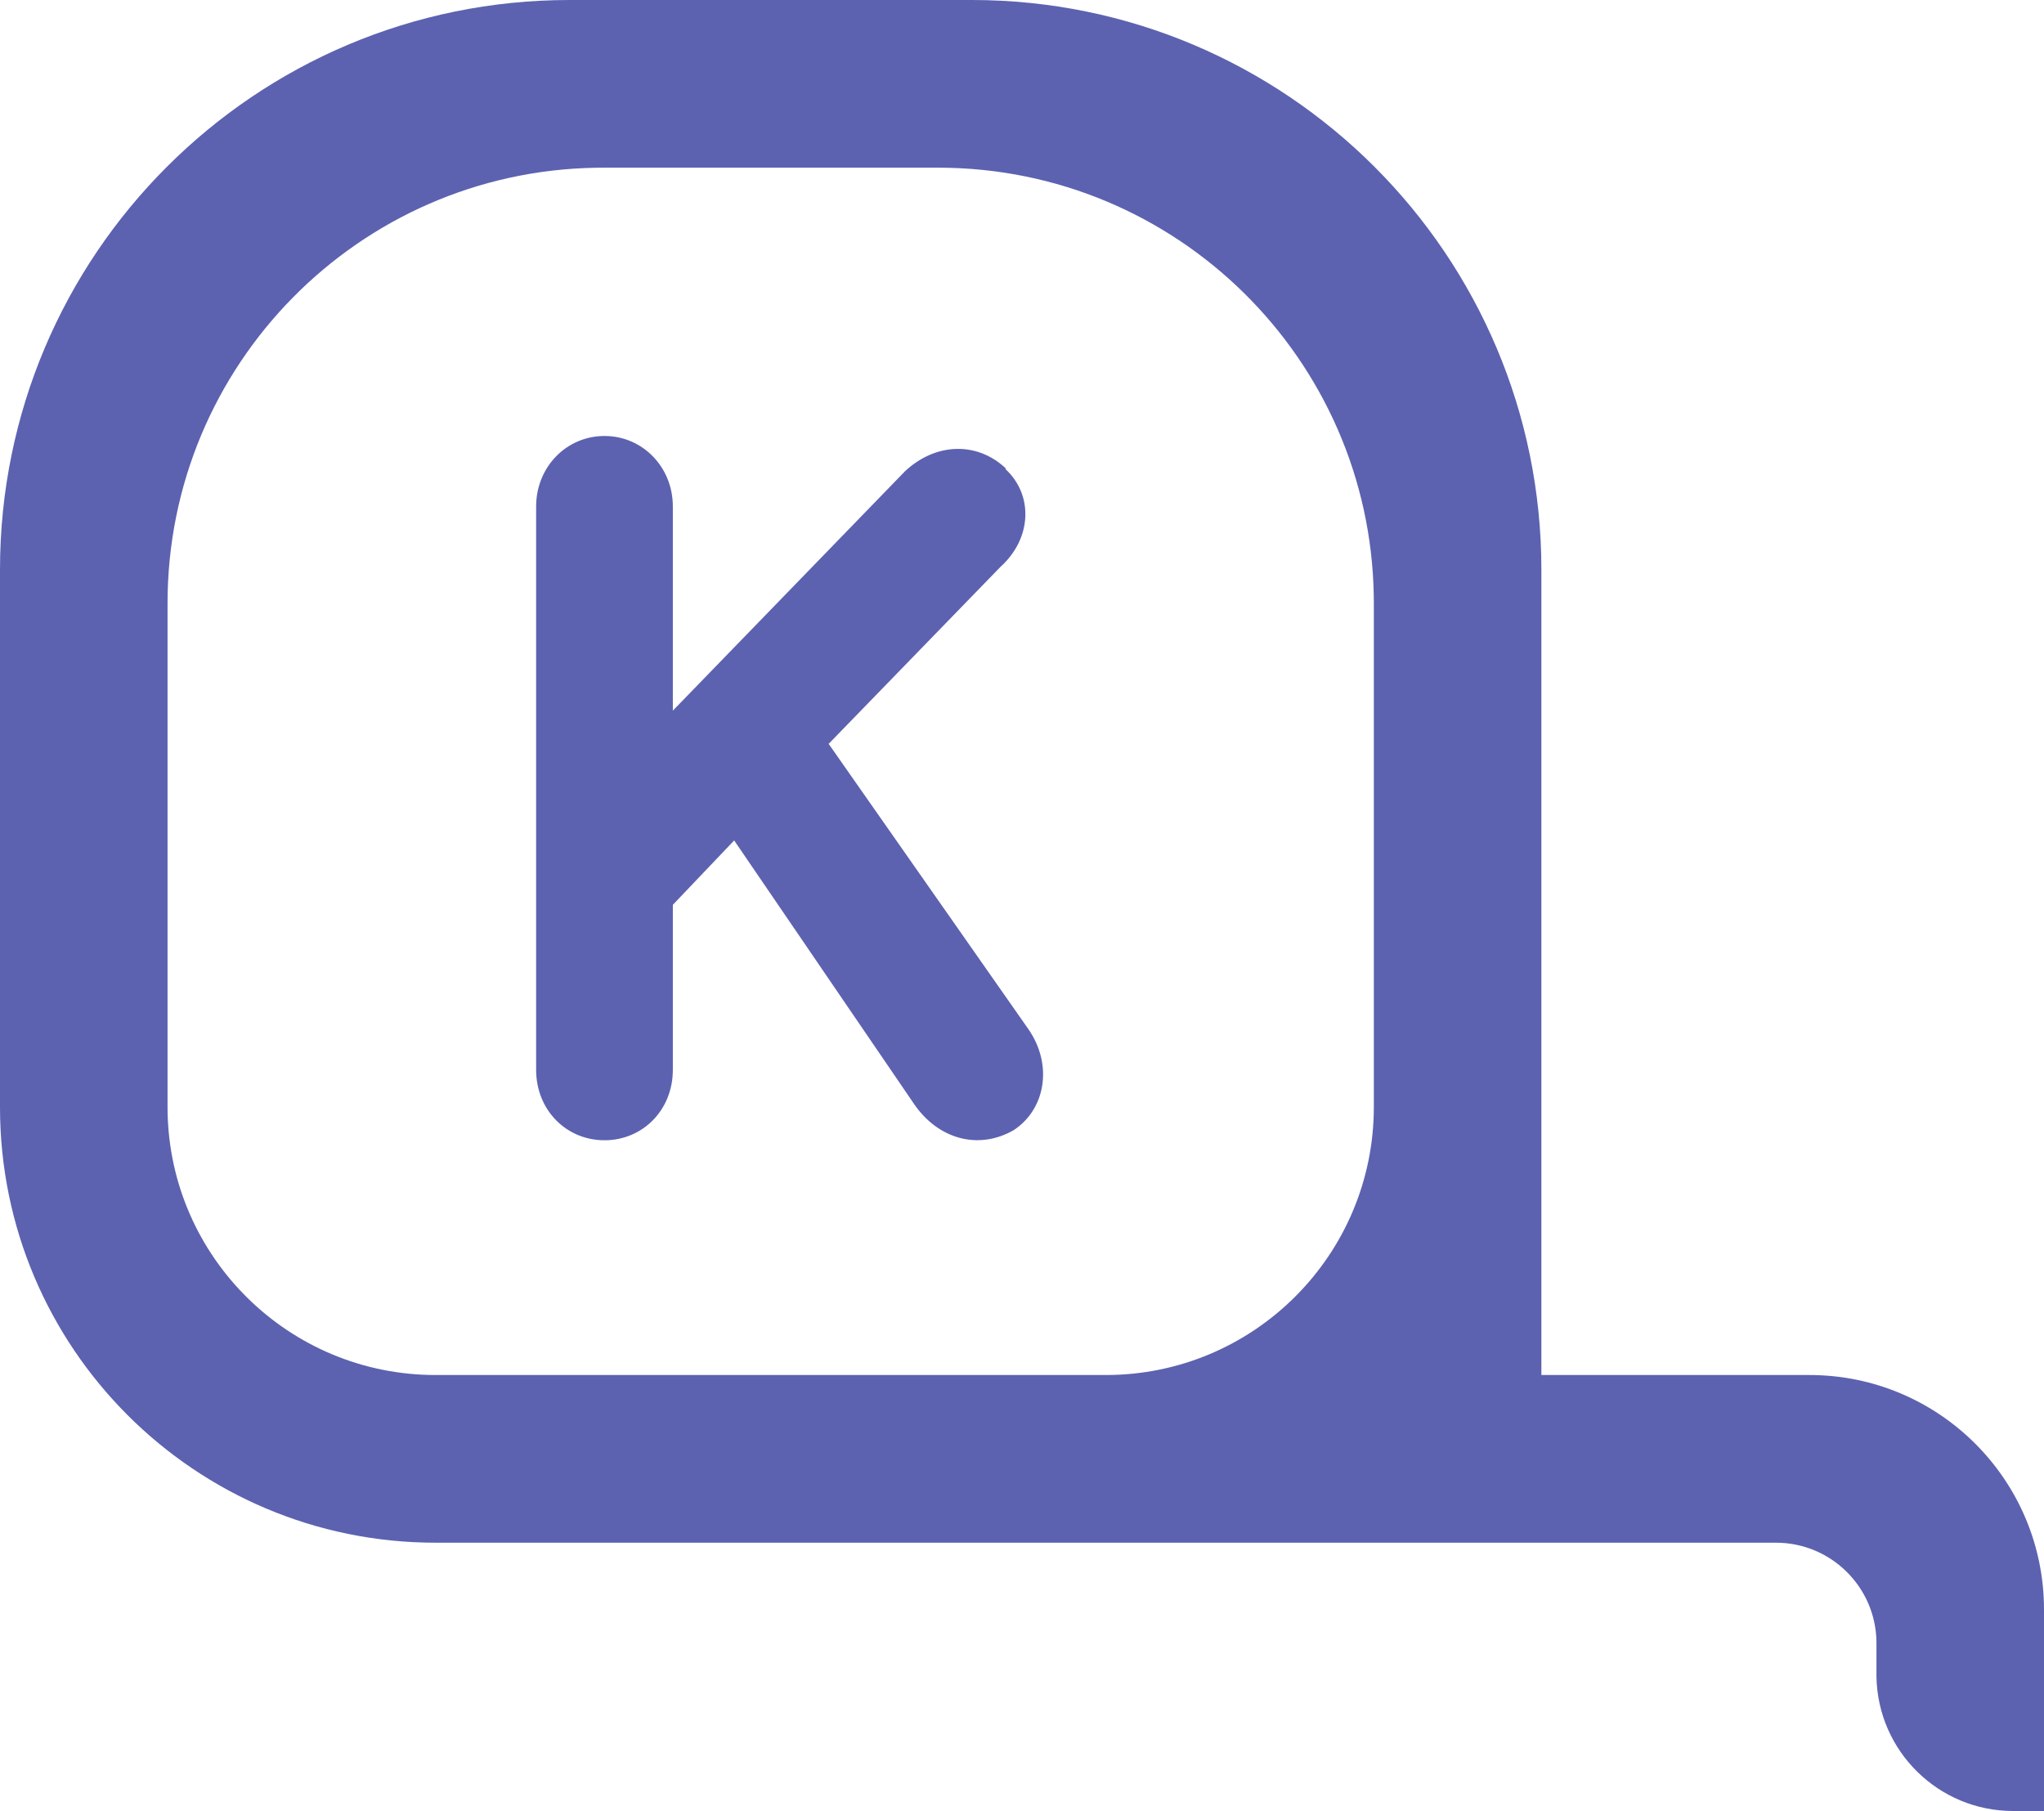
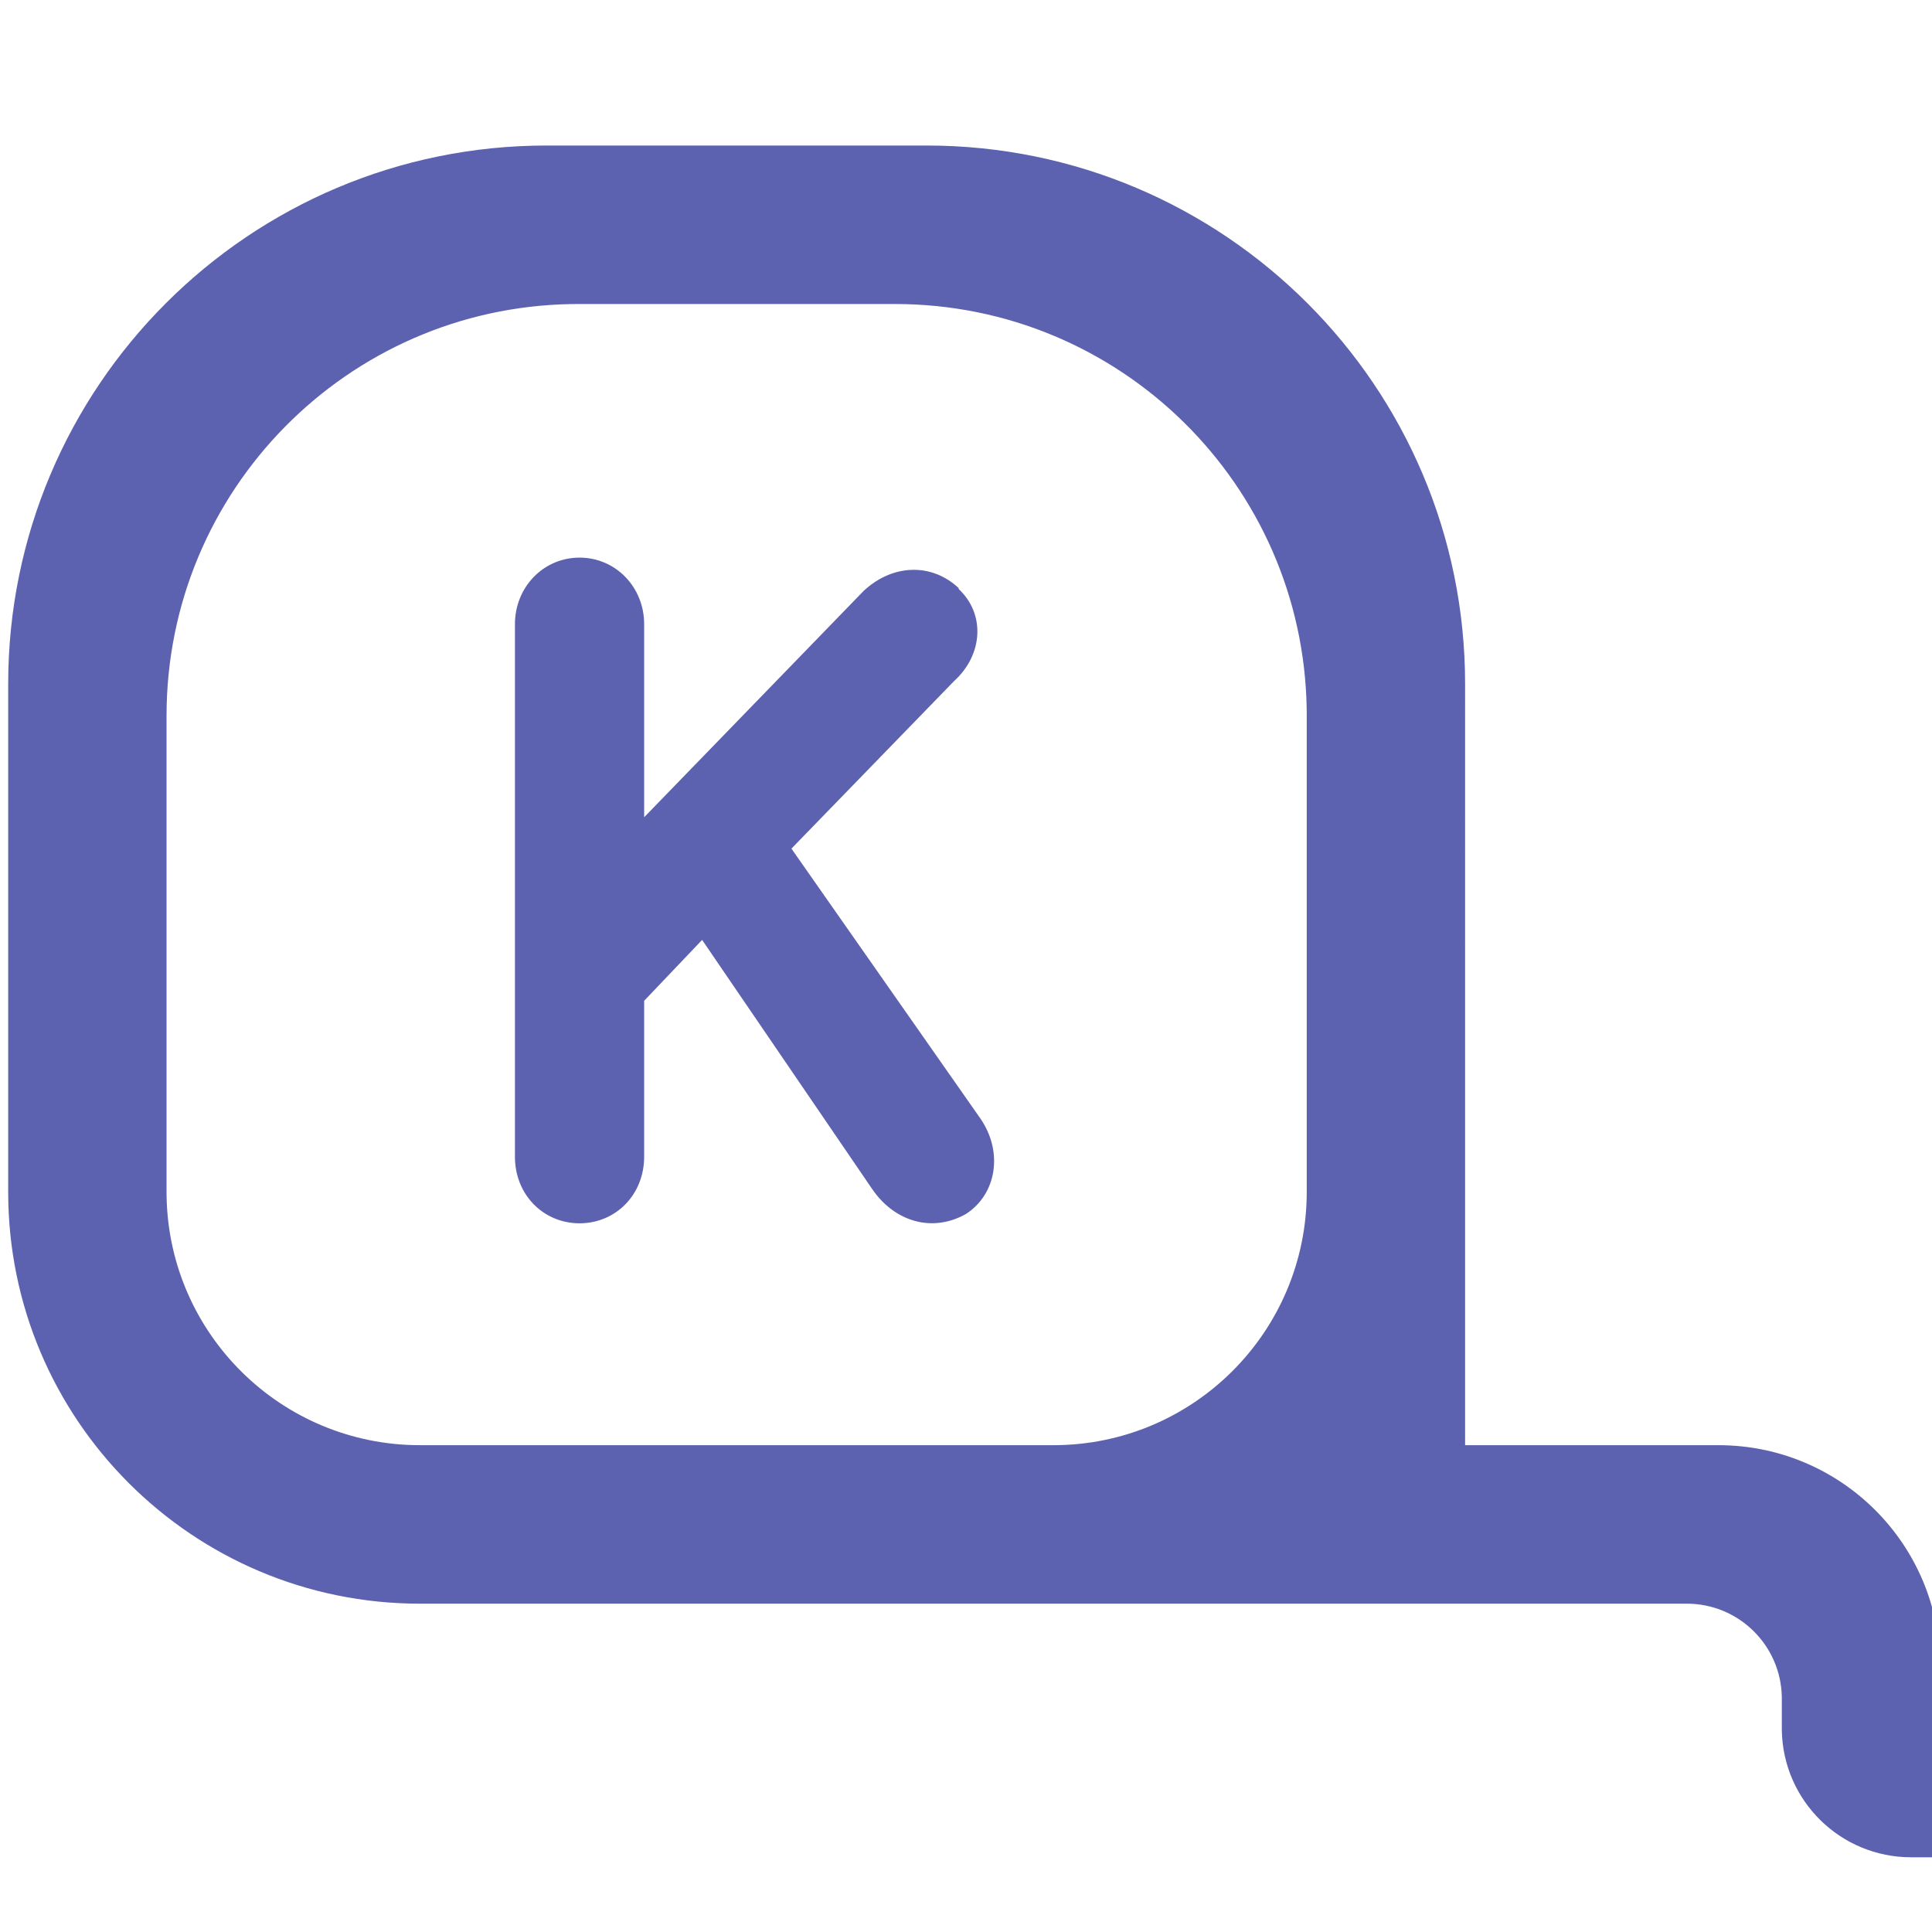
- <svg xmlns="http://www.w3.org/2000/svg" viewBox="0 0 500 443" version="1.1">
-   <style>
+ <svg xmlns="http://www.w3.org/2000/svg" viewBox="0 0 500 500" version="1.1" id="Karpenter">
+   <style id="style2">
    path { fill: #5C62B0; }
    @media (prefers-color-scheme: dark) {
        path { fill: #8890e2; }
    }
    </style>
-   <g id="Page-1" stroke="none" stroke-width="1" fill="none" fill-rule="evenodd">
-     <path d="M237.705,0 C314.663,0 377.049,62.387 377.049,139.344 L377.049,139.344 L377.049,336.352 L442.623,336.352 C474.311,336.352 500,362.04 500,393.729 L500,393.729 L500,443 L492.454,443 C474.229,443 459.359,428.407 459.016,410.185 L459.016,410.185 L459.016,401.961 L459.013,401.554 C458.796,388.161 447.871,377.37 434.426,377.37 L434.426,377.37 L106.557,377.37 C47.707,377.37 6.03909994e-15,329.663 6.03909994e-15,270.813 L6.03909994e-15,270.813 L-1.00611761e-14,139.344 C-1.00611761e-14,62.387 62.387,5.68434189e-14 139.344,5.68434189e-14 L139.344,5.68434189e-14 Z M229.508,41.019 L147.541,41.019 L145.779,41.033 C87.742,41.974 40.984,89.314 40.984,147.576 L40.984,147.576 L40.984,270.778 L40.992,271.862 C41.571,307.578 70.704,336.352 106.557,336.352 L106.557,336.352 L270.492,336.352 C306.707,336.352 336.066,306.993 336.066,270.778 L336.066,270.778 L336.066,147.576 L336.051,145.814 C335.11,87.777 287.77,41.019 229.508,41.019 L229.508,41.019 Z M147.869,106.648 C157.213,106.648 164.59,114.278 164.59,123.876 L164.59,123.876 L164.59,173.836 L221.393,115.262 C228.77,108.371 238.852,107.879 245.984,114.524 L245.984,114.524 L245.984,114.77 C252.869,121.169 252.377,131.751 244.754,138.643 L244.754,138.643 L202.705,181.958 L251.639,251.854 C257.541,260.468 255.82,271.296 247.951,276.465 C239.344,281.387 229.508,278.68 223.607,270.066 L223.607,270.066 L179.59,205.585 L164.59,221.336 L164.59,261.698 C164.59,271.543 157.213,278.926 147.869,278.926 C138.525,278.926 131.148,271.543 131.148,261.698 L131.148,261.698 L131.148,123.876 C131.148,114.278 138.525,106.648 147.869,106.648 Z" id="Karpenter" />
+   <g id="Page-1" transform="translate(2.118644,37.66102)" style="fill:none;fill-rule:evenodd;stroke:none;stroke-width:1">
+     <path d="m 237.705,0 c 76.958,0 139.344,62.387 139.344,139.344 v 0 l -1.8e-4,197.008 65.574,-1.5e-4 c 31.688,0 57.377,25.689 57.377,57.377 v 0 V 443 h -7.546 c -18.225,0 -33.095,-14.593 -33.438,-32.815 v 0 -8.225 l -0.003,-0.407 c -0.217,-13.393 -11.142,-24.184 -24.587,-24.184 v 0 H 106.557 C 47.707,377.37 0,329.663 0,270.813 v 0 -131.469 C 0,62.387 62.387,0 139.344,0 v 0 z m -8.197,41.019 h -81.967 l -1.762,0.014 C 87.742,41.974 40.984,89.314 40.984,147.576 v 0 123.202 l 0.009,1.084 c 0.579,35.715 29.712,64.489 65.565,64.489 v 0 h 163.934 c 36.215,0 65.574,-29.358 65.574,-65.574 v 0 -123.202 l -0.014,-1.762 C 335.11,87.777 287.77,41.019 229.508,41.019 Z m -81.639,65.63 c 9.344,0 16.721,7.629 16.721,17.228 v 0 49.961 l 56.803,-58.574 c 7.377,-6.891 17.459,-7.383 24.59,-0.738 v 0 0.246 c 6.885,6.399 6.393,16.982 -1.23,23.873 v 0 l -42.049,43.316 48.934,69.896 c 5.902,8.614 4.18,19.443 -3.689,24.611 -8.607,4.922 -18.443,2.215 -24.344,-6.399 v 0 l -44.016,-64.481 -15,15.751 v 40.362 c 0,9.844 -7.377,17.228 -16.721,17.228 -9.344,0 -16.721,-7.383 -16.721,-17.228 v 0 -137.822 c 0,-9.598 7.377,-17.228 16.721,-17.228 z" id="Karpenter" />
  </g>
</svg>
